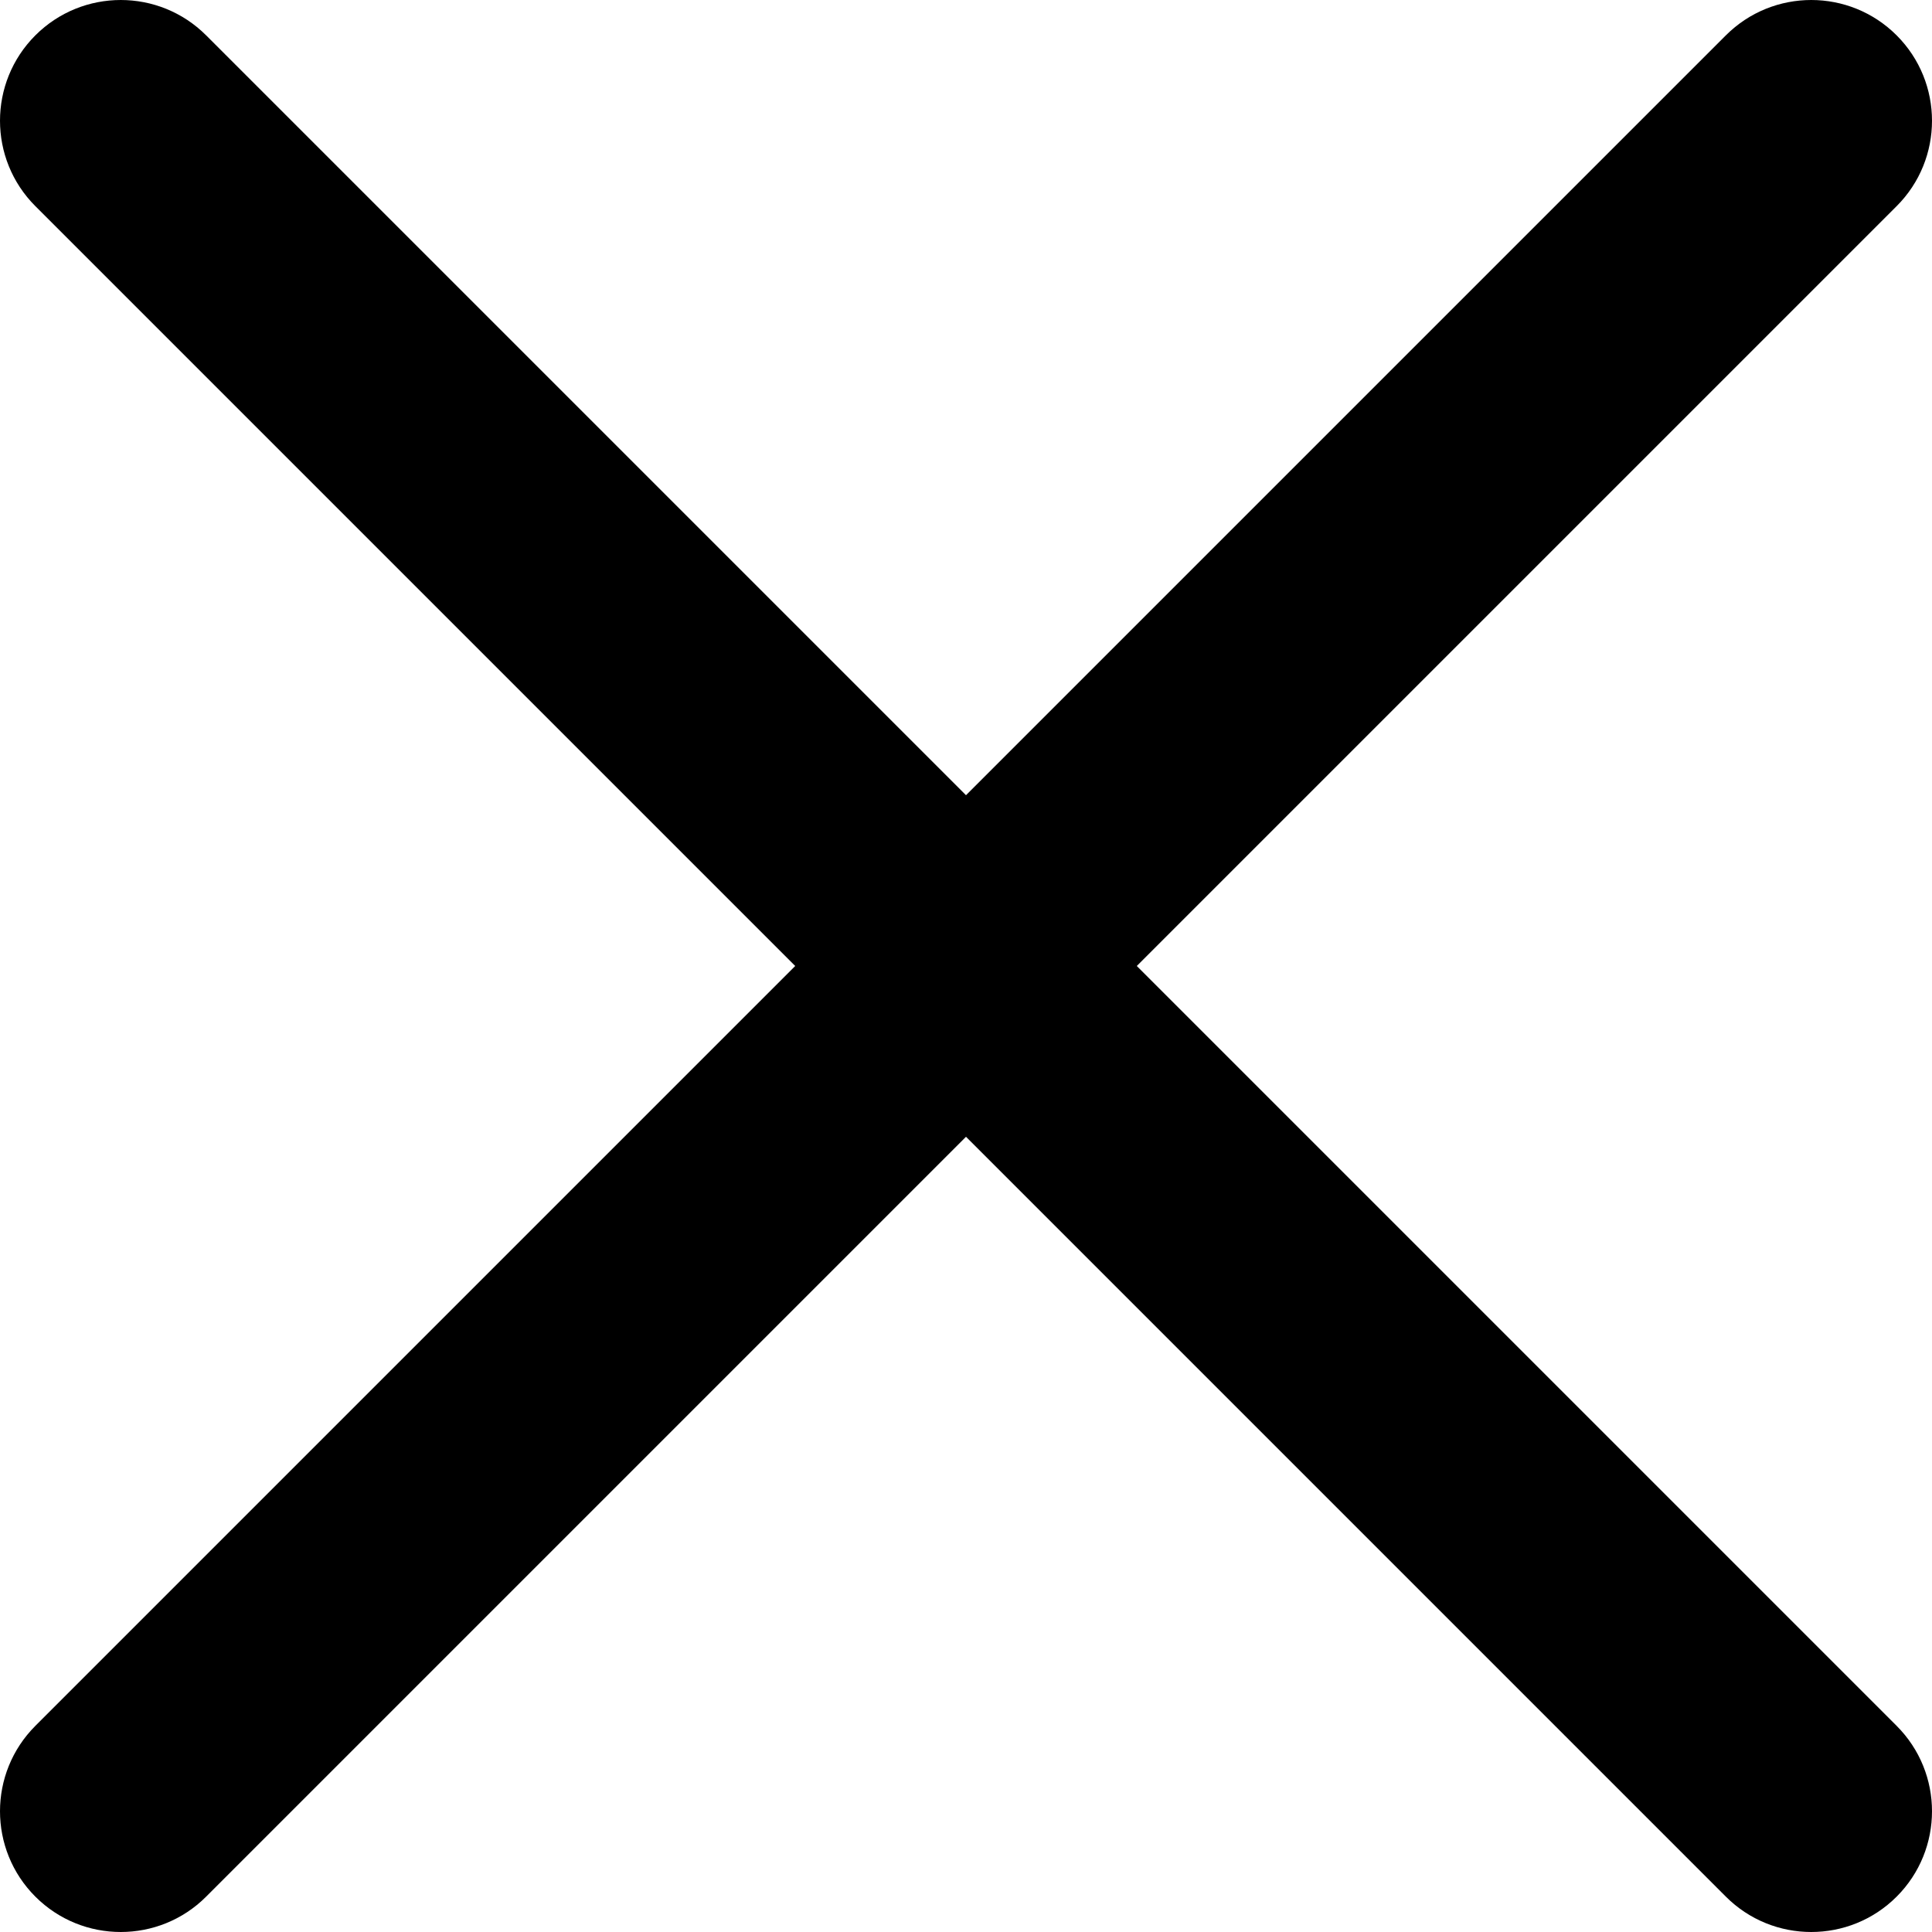
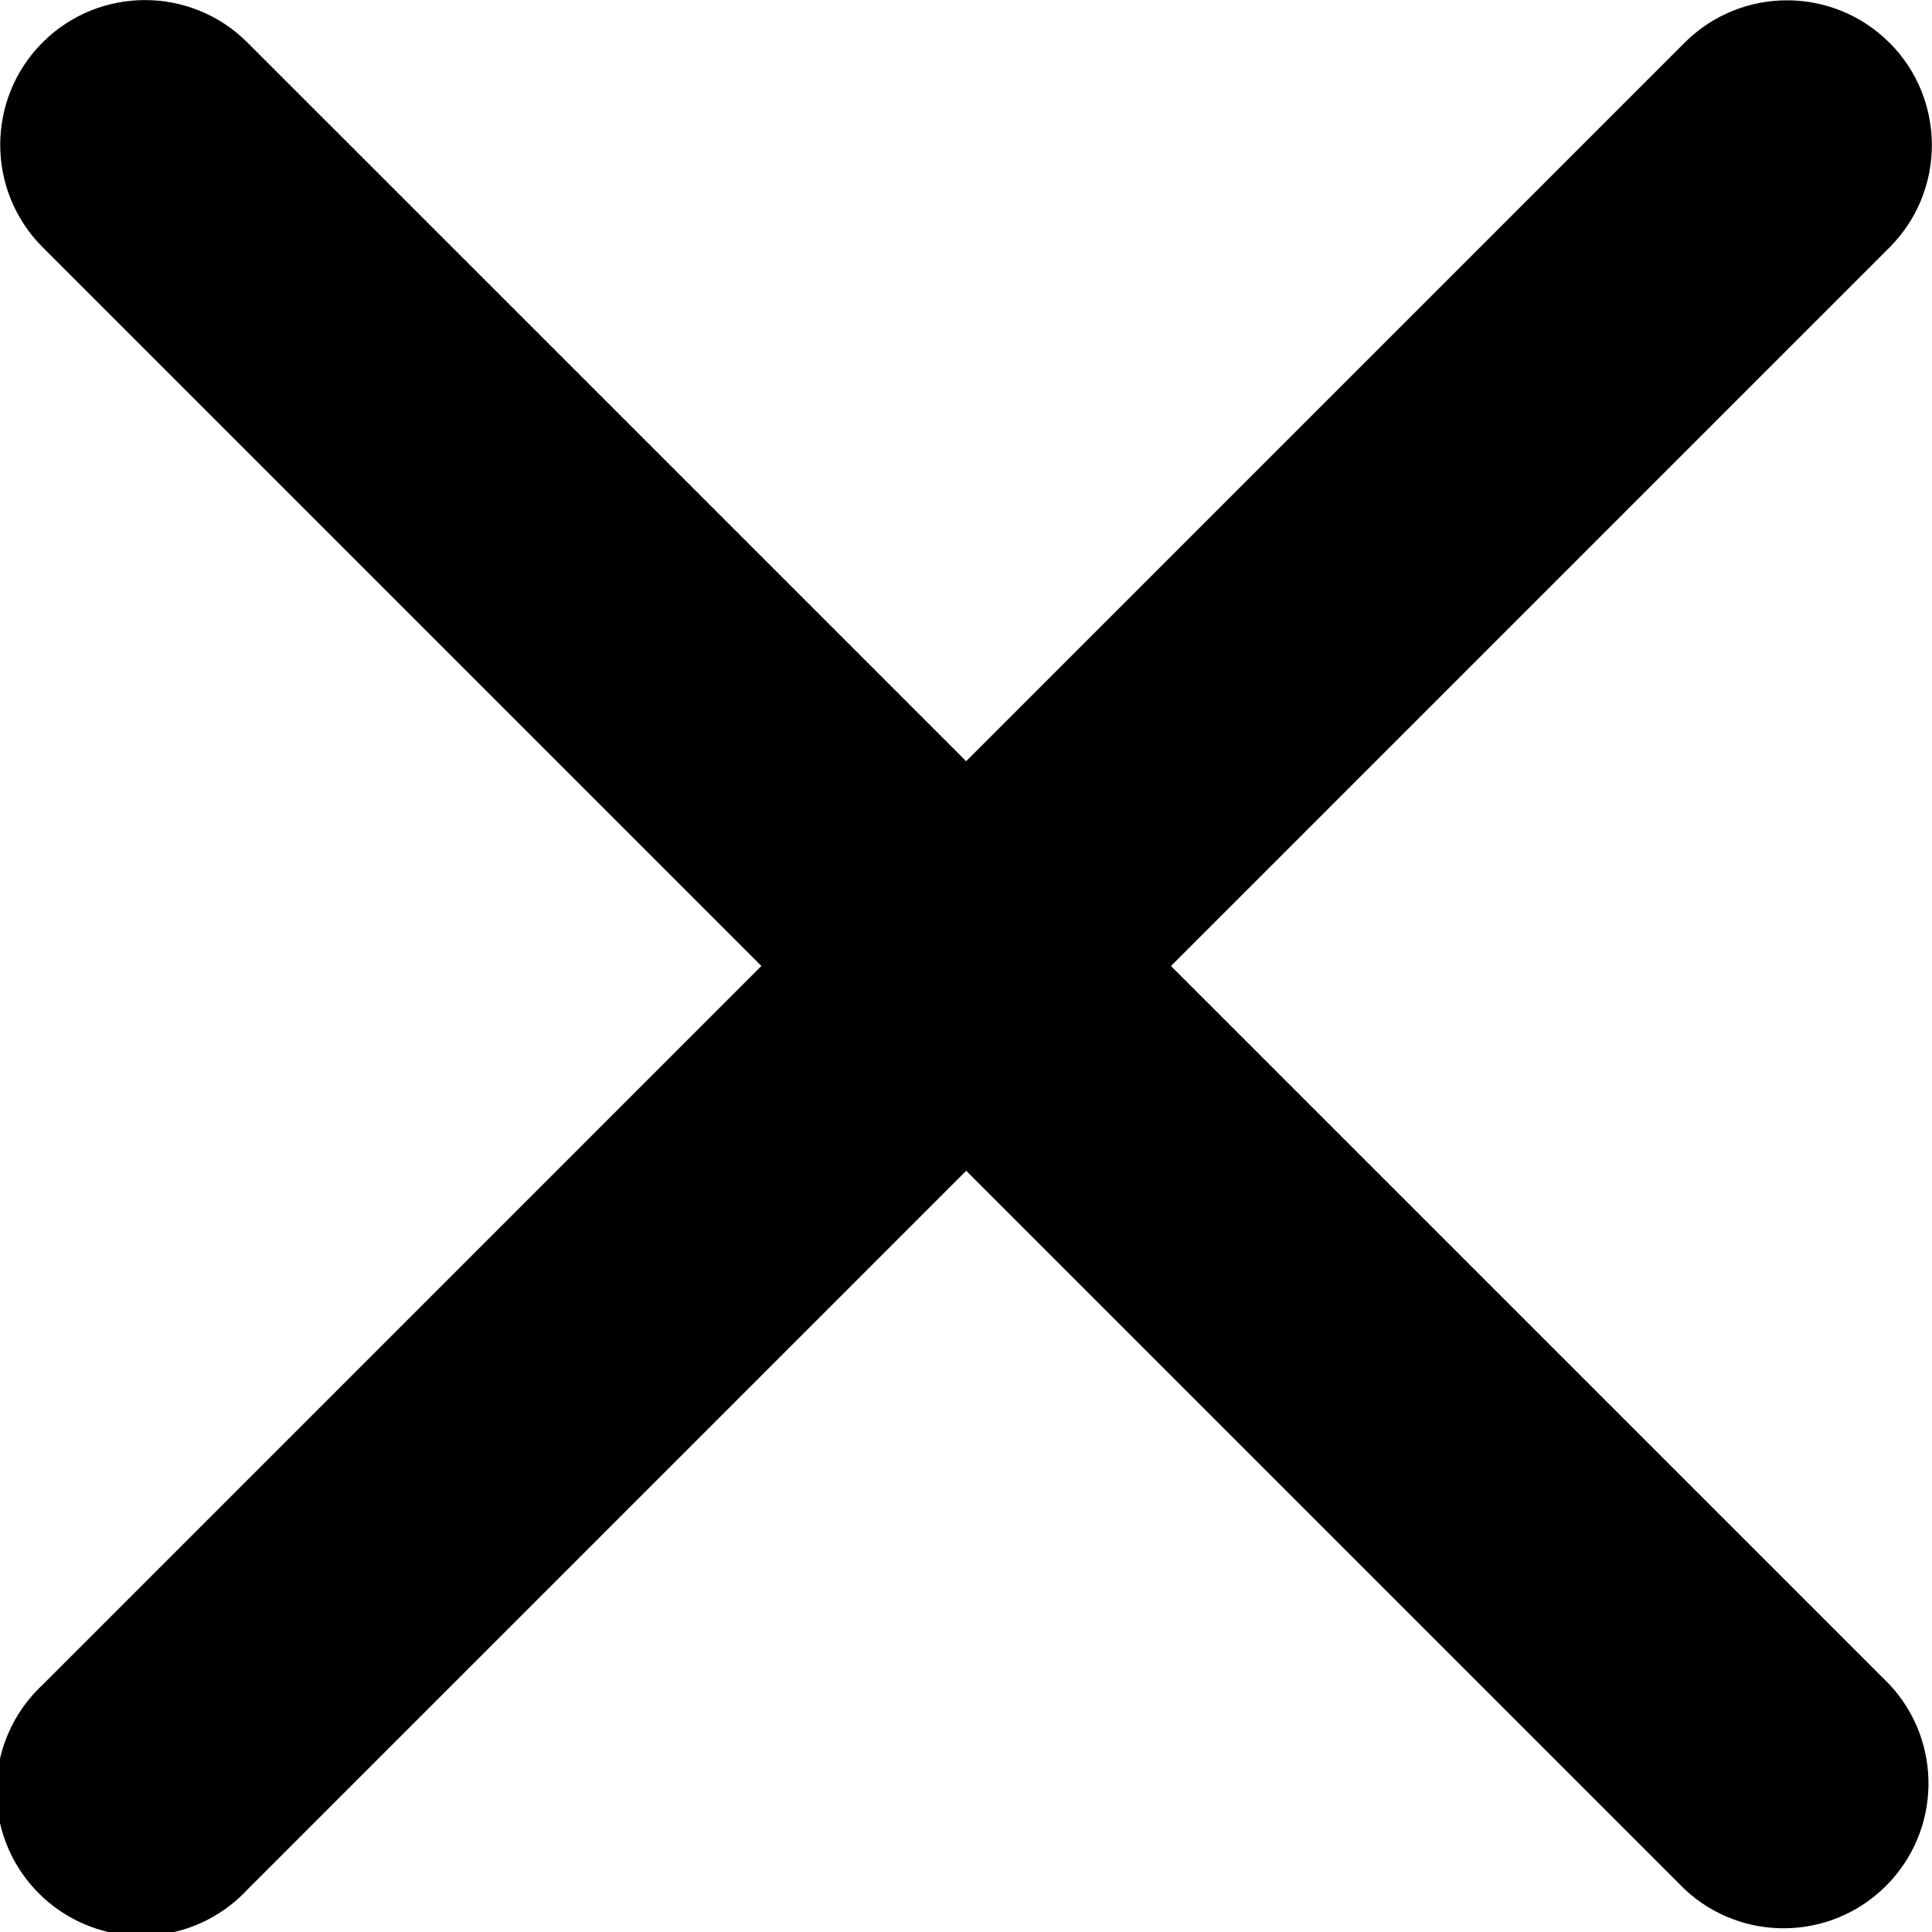
- <svg xmlns="http://www.w3.org/2000/svg" width="20" height="20" viewBox="0 0 20 20" fill="none">
-   <path fill-rule="evenodd" clip-rule="evenodd" d="M19.634 0.366C19.146 -0.122 18.354 -0.122 17.866 0.366L10 8.232L2.134 0.366C1.646 -0.122 0.854 -0.122 0.366 0.366C-0.122 0.854 -0.122 1.646 0.366 2.134L8.232 10L0.366 17.866C-0.122 18.354 -0.122 19.146 0.366 19.634C0.854 20.122 1.646 20.122 2.134 19.634L10 11.768L17.866 19.634C18.354 20.122 19.146 20.122 19.634 19.634C20.122 19.146 20.122 18.354 19.634 17.866L11.768 10L19.634 2.134C20.122 1.646 20.122 0.854 19.634 0.366Z" fill="currentColor" />
+ <svg xmlns="http://www.w3.org/2000/svg" width="20" height="20" fill="none" viewBox="0 0 20 20">
+   <path fill="currentColor" fill-rule="evenodd" d="M.44.44a1.5 1.5 0 0 1 2.121 0l17 16.999a1.5 1.5 0 0 1-2.12 2.12l-17-17a1.5 1.5 0 0 1 0-2.12Z" clip-rule="evenodd" />
+   <path fill="currentColor" fill-rule="evenodd" d="M19.56.442a1.5 1.5 0 0 1 0 2.12l-17 17a1.5 1.5 0 1 1-2.12-2.12l16.999-17a1.5 1.5 0 0 1 2.12 0Z" clip-rule="evenodd" />
</svg>
